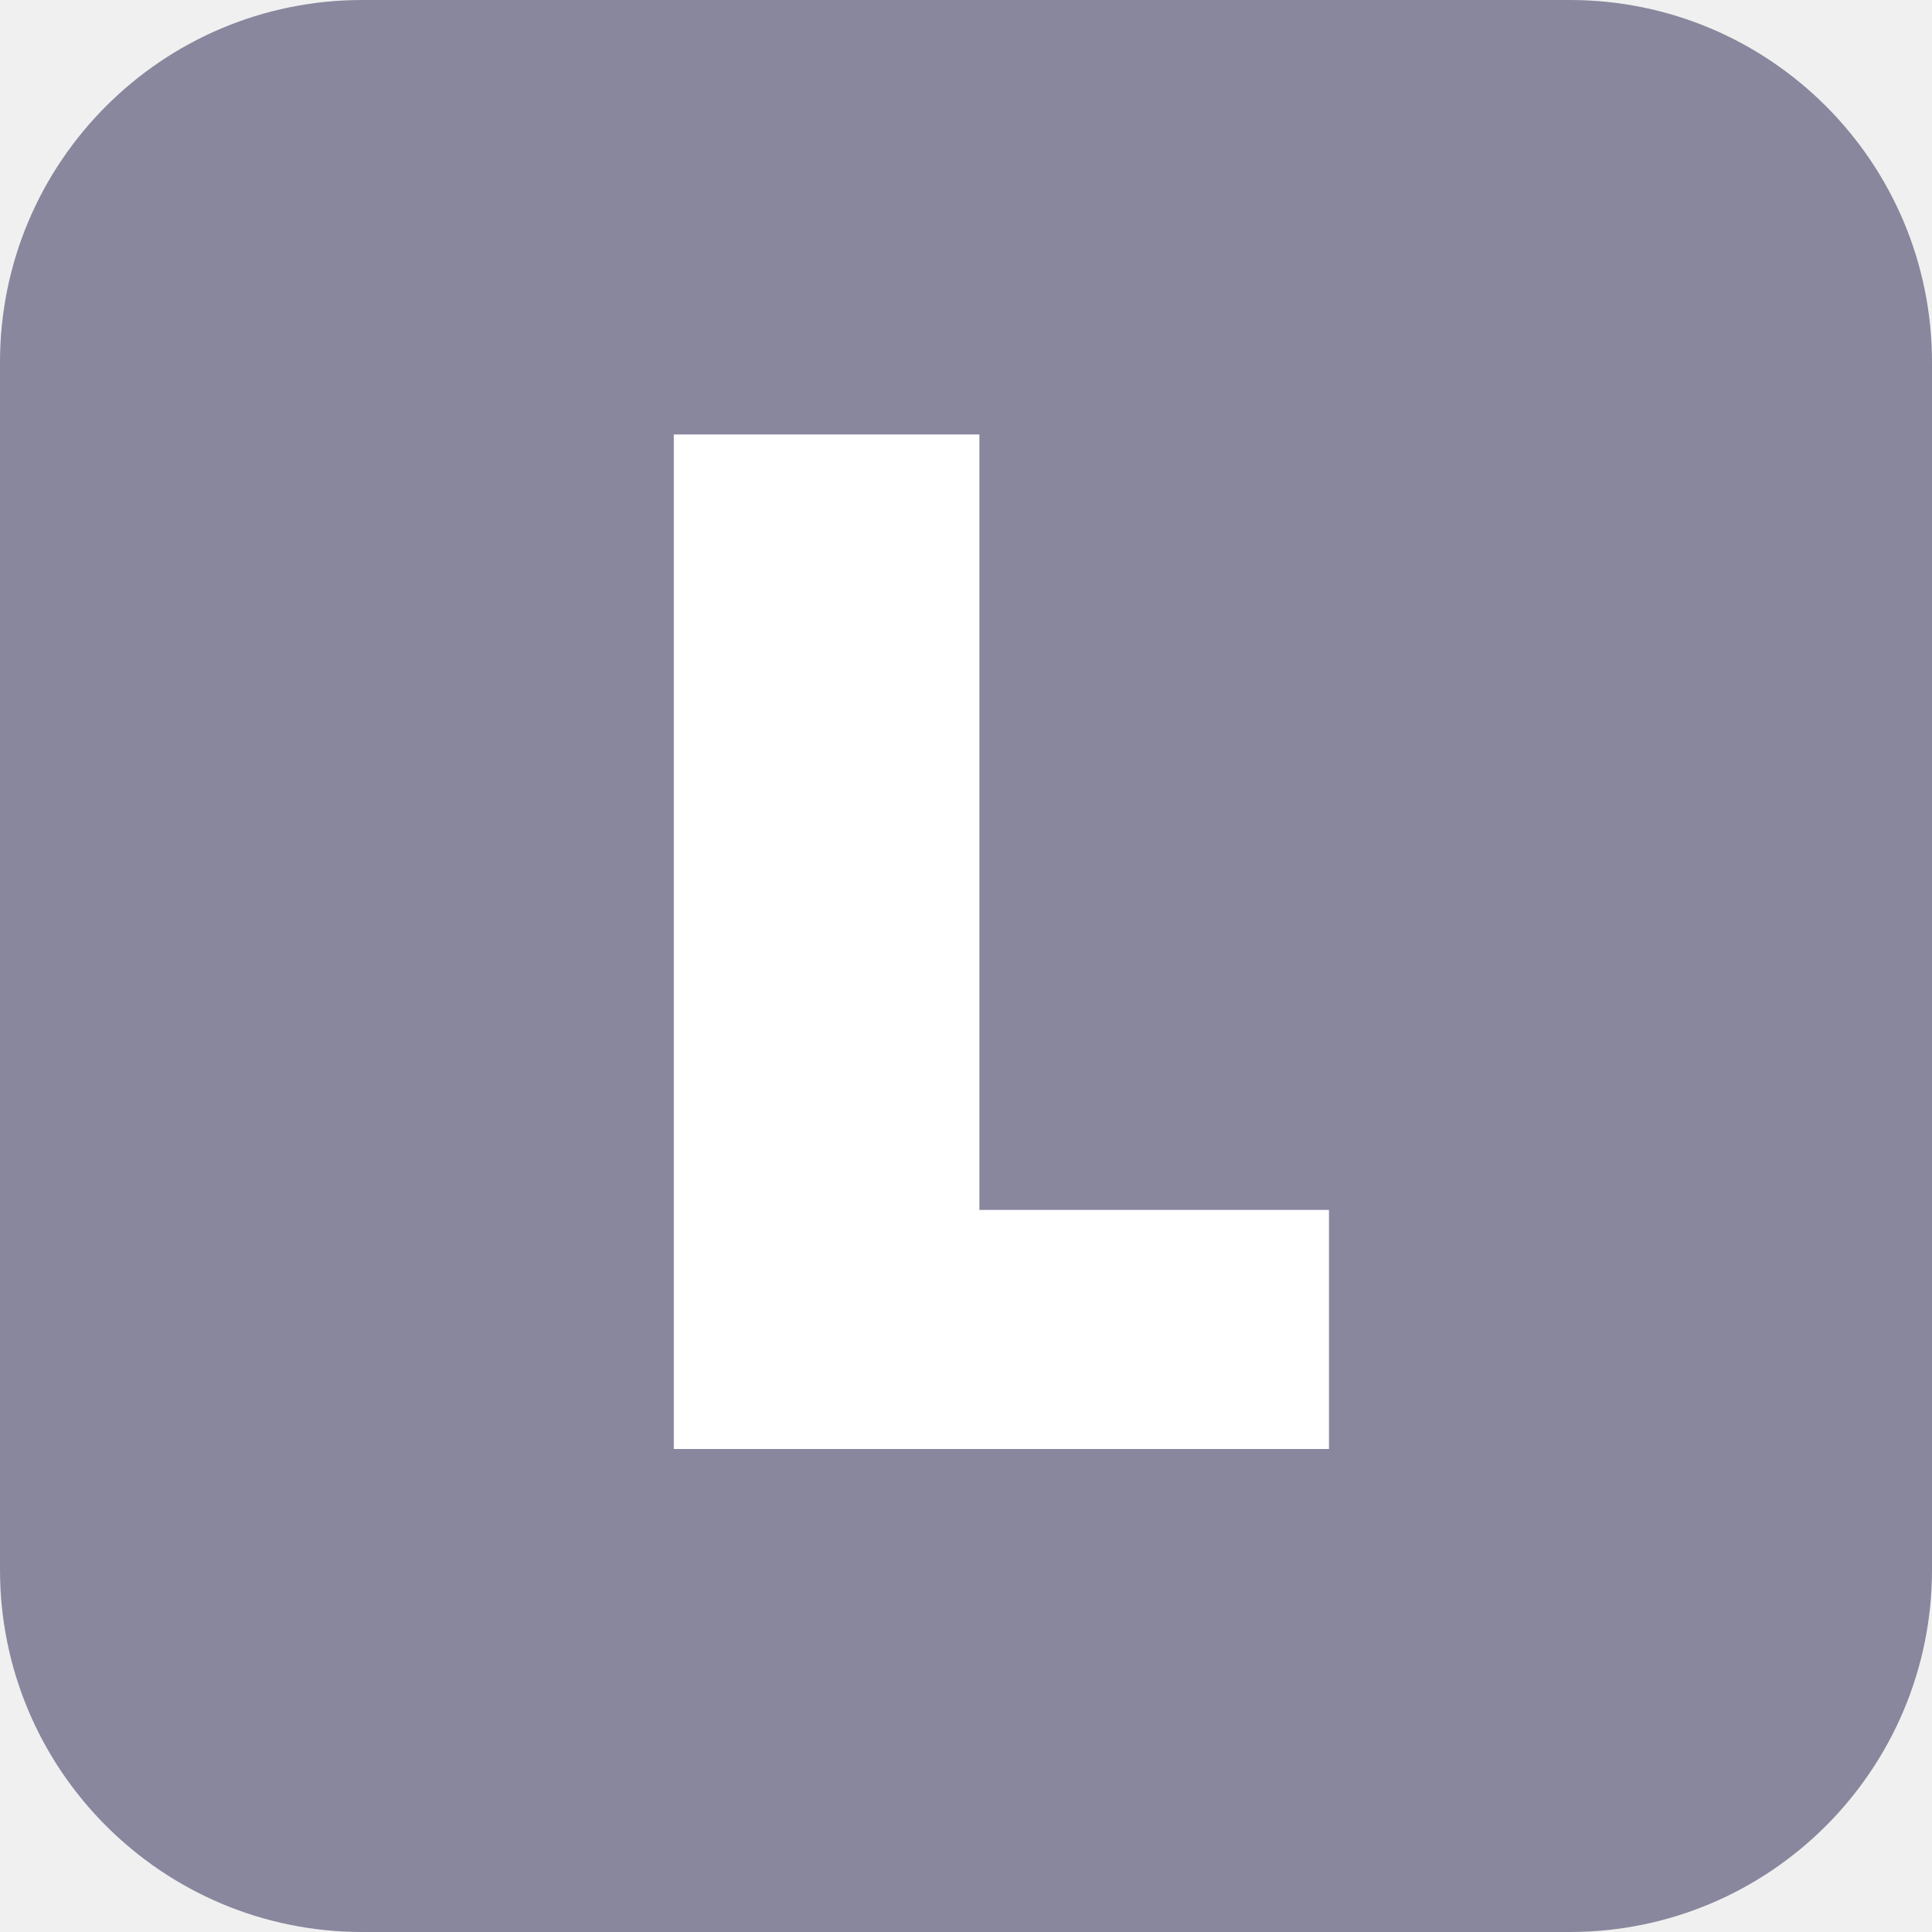
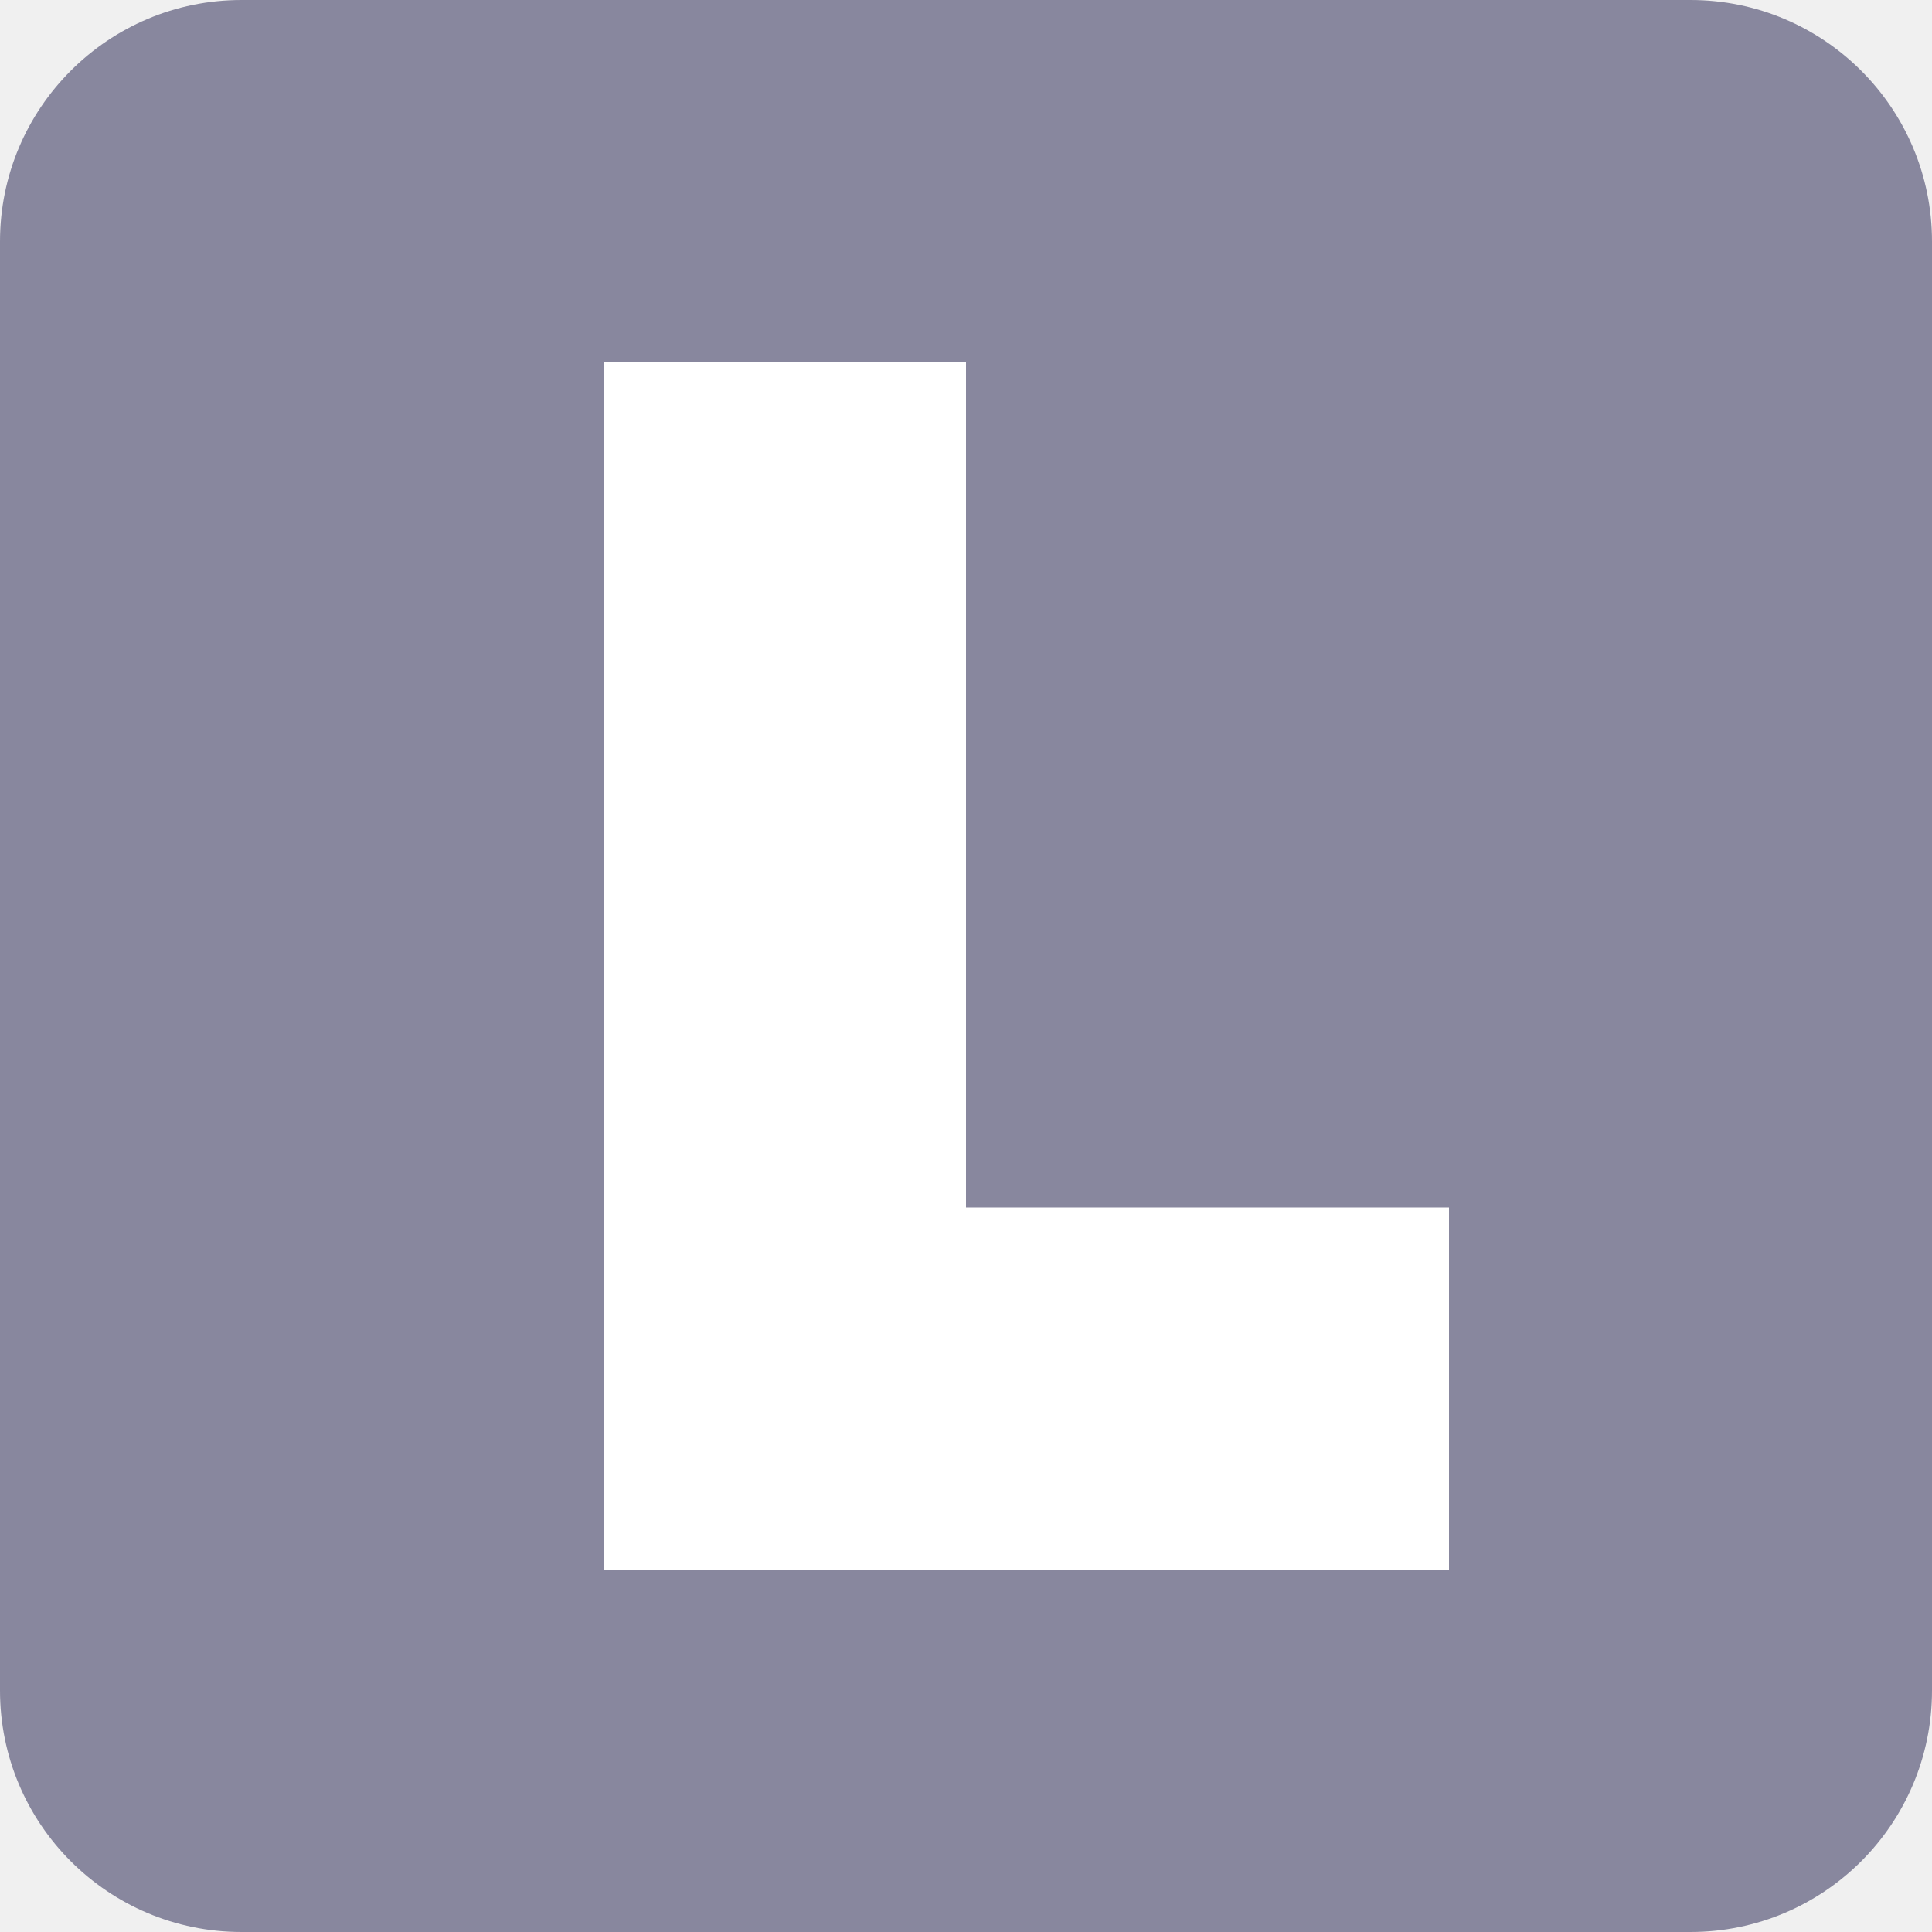
<svg xmlns="http://www.w3.org/2000/svg" width="16" height="16" viewBox="0 0 16 16" fill="none">
-   <rect width="16" height="16" rx="3" fill="#88879E" />
-   <path d="M5.58 12V3.598H8.111V10.02H11.006V12H5.58Z" fill="white" />
+   <rect width="16" height="16" rx="2" fill="#88879E" />
+   <path d="M8 3H5V13H12V10H8V3Z" fill="white" />
</svg>
